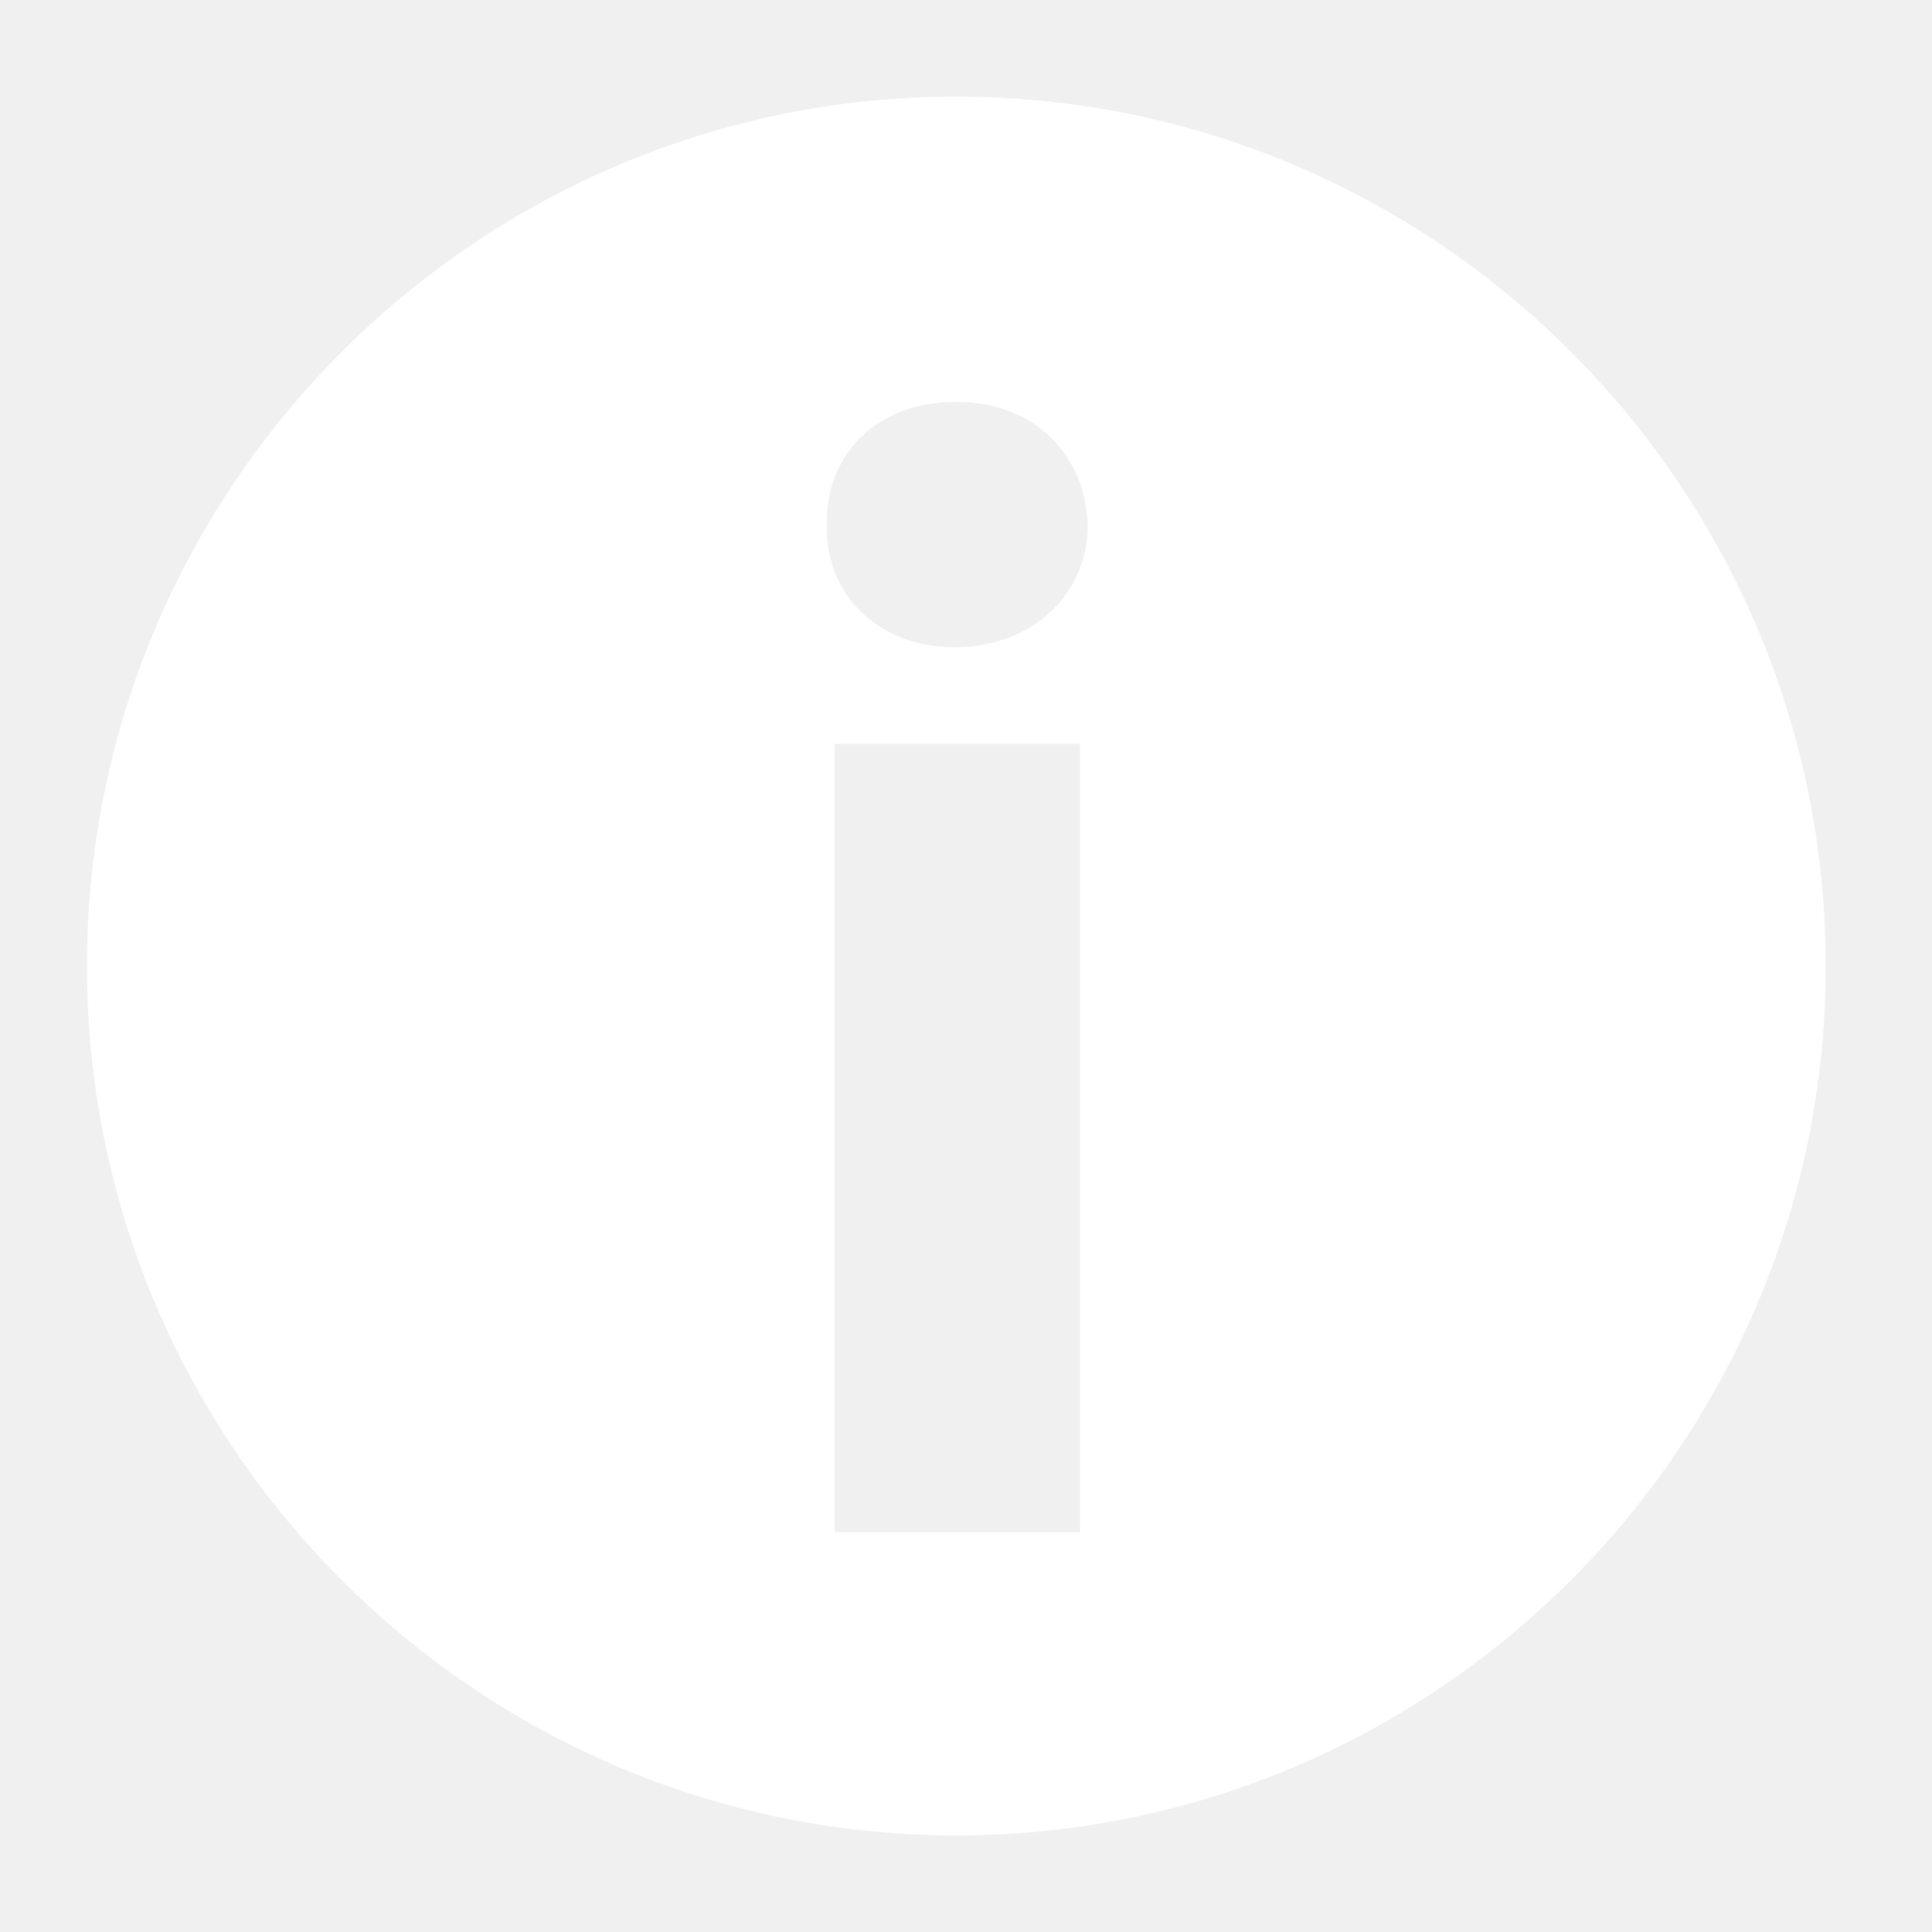
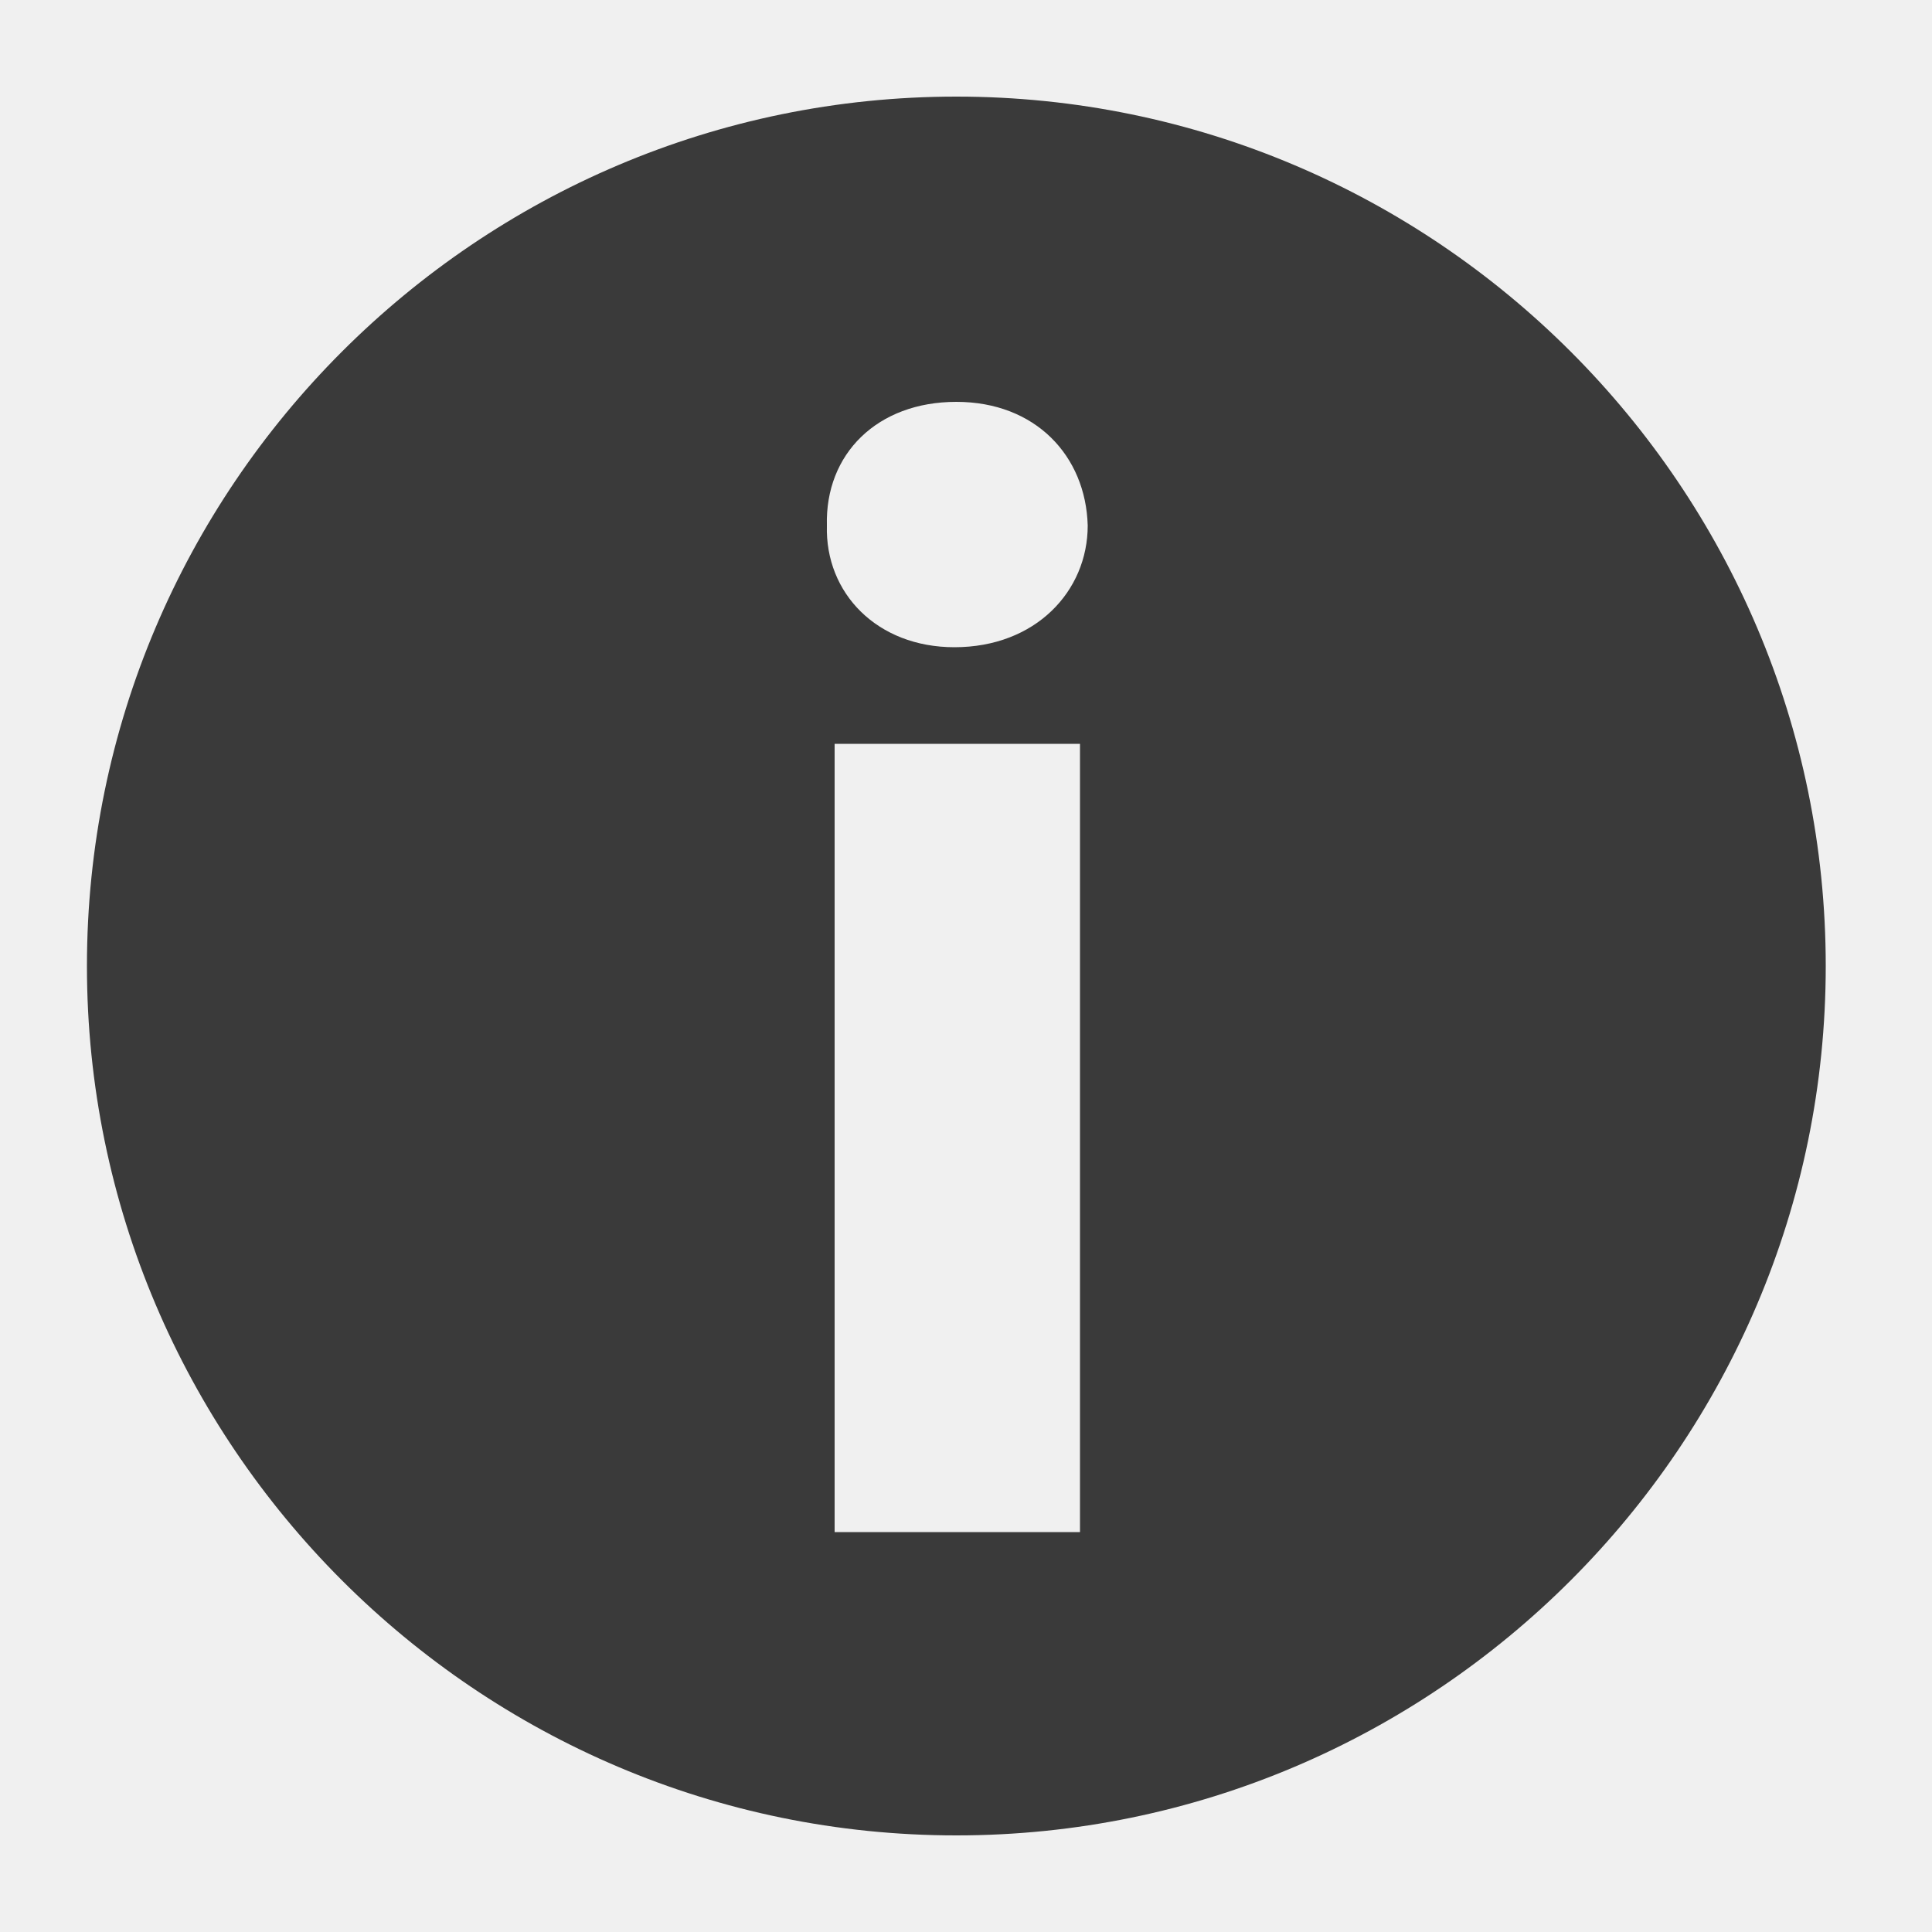
<svg xmlns="http://www.w3.org/2000/svg" version="1.1" id="Layer_1" x="0px" y="0px" width="100px" height="100px" viewBox="0 0 100 100" enable-background="new 0 0 100 100" xml:space="preserve">
-   <path id="Information" fill="#FFFFFF" d="M49.5,5c-24.8,0-45,20.2-45,45s20.2,45,45,45s45-20.2,45-45S74.3,5,49.5,5z M55.8,79.3  H43.2V38.5h12.7v40.8H55.8z M49.4,33.5c-4,0-6.7-2.8-6.6-6.3c-0.1-3.7,2.6-6.4,6.7-6.4c4.1,0,6.7,2.8,6.8,6.4  C56.3,30.6,53.6,33.5,49.4,33.5z" />
+   <path id="Information" fill="#3A3A3A" d="M49.5,5c-24.8,0-45,20.2-45,45s20.2,45,45,45s45-20.2,45-45S74.3,5,49.5,5z M55.8,79.3  H43.2V38.5h12.7v40.8H55.8z M49.4,33.5c-4,0-6.7-2.8-6.6-6.3c-0.1-3.7,2.6-6.4,6.7-6.4c4.1,0,6.7,2.8,6.8,6.4  C56.3,30.6,53.6,33.5,49.4,33.5z" />
</svg>
